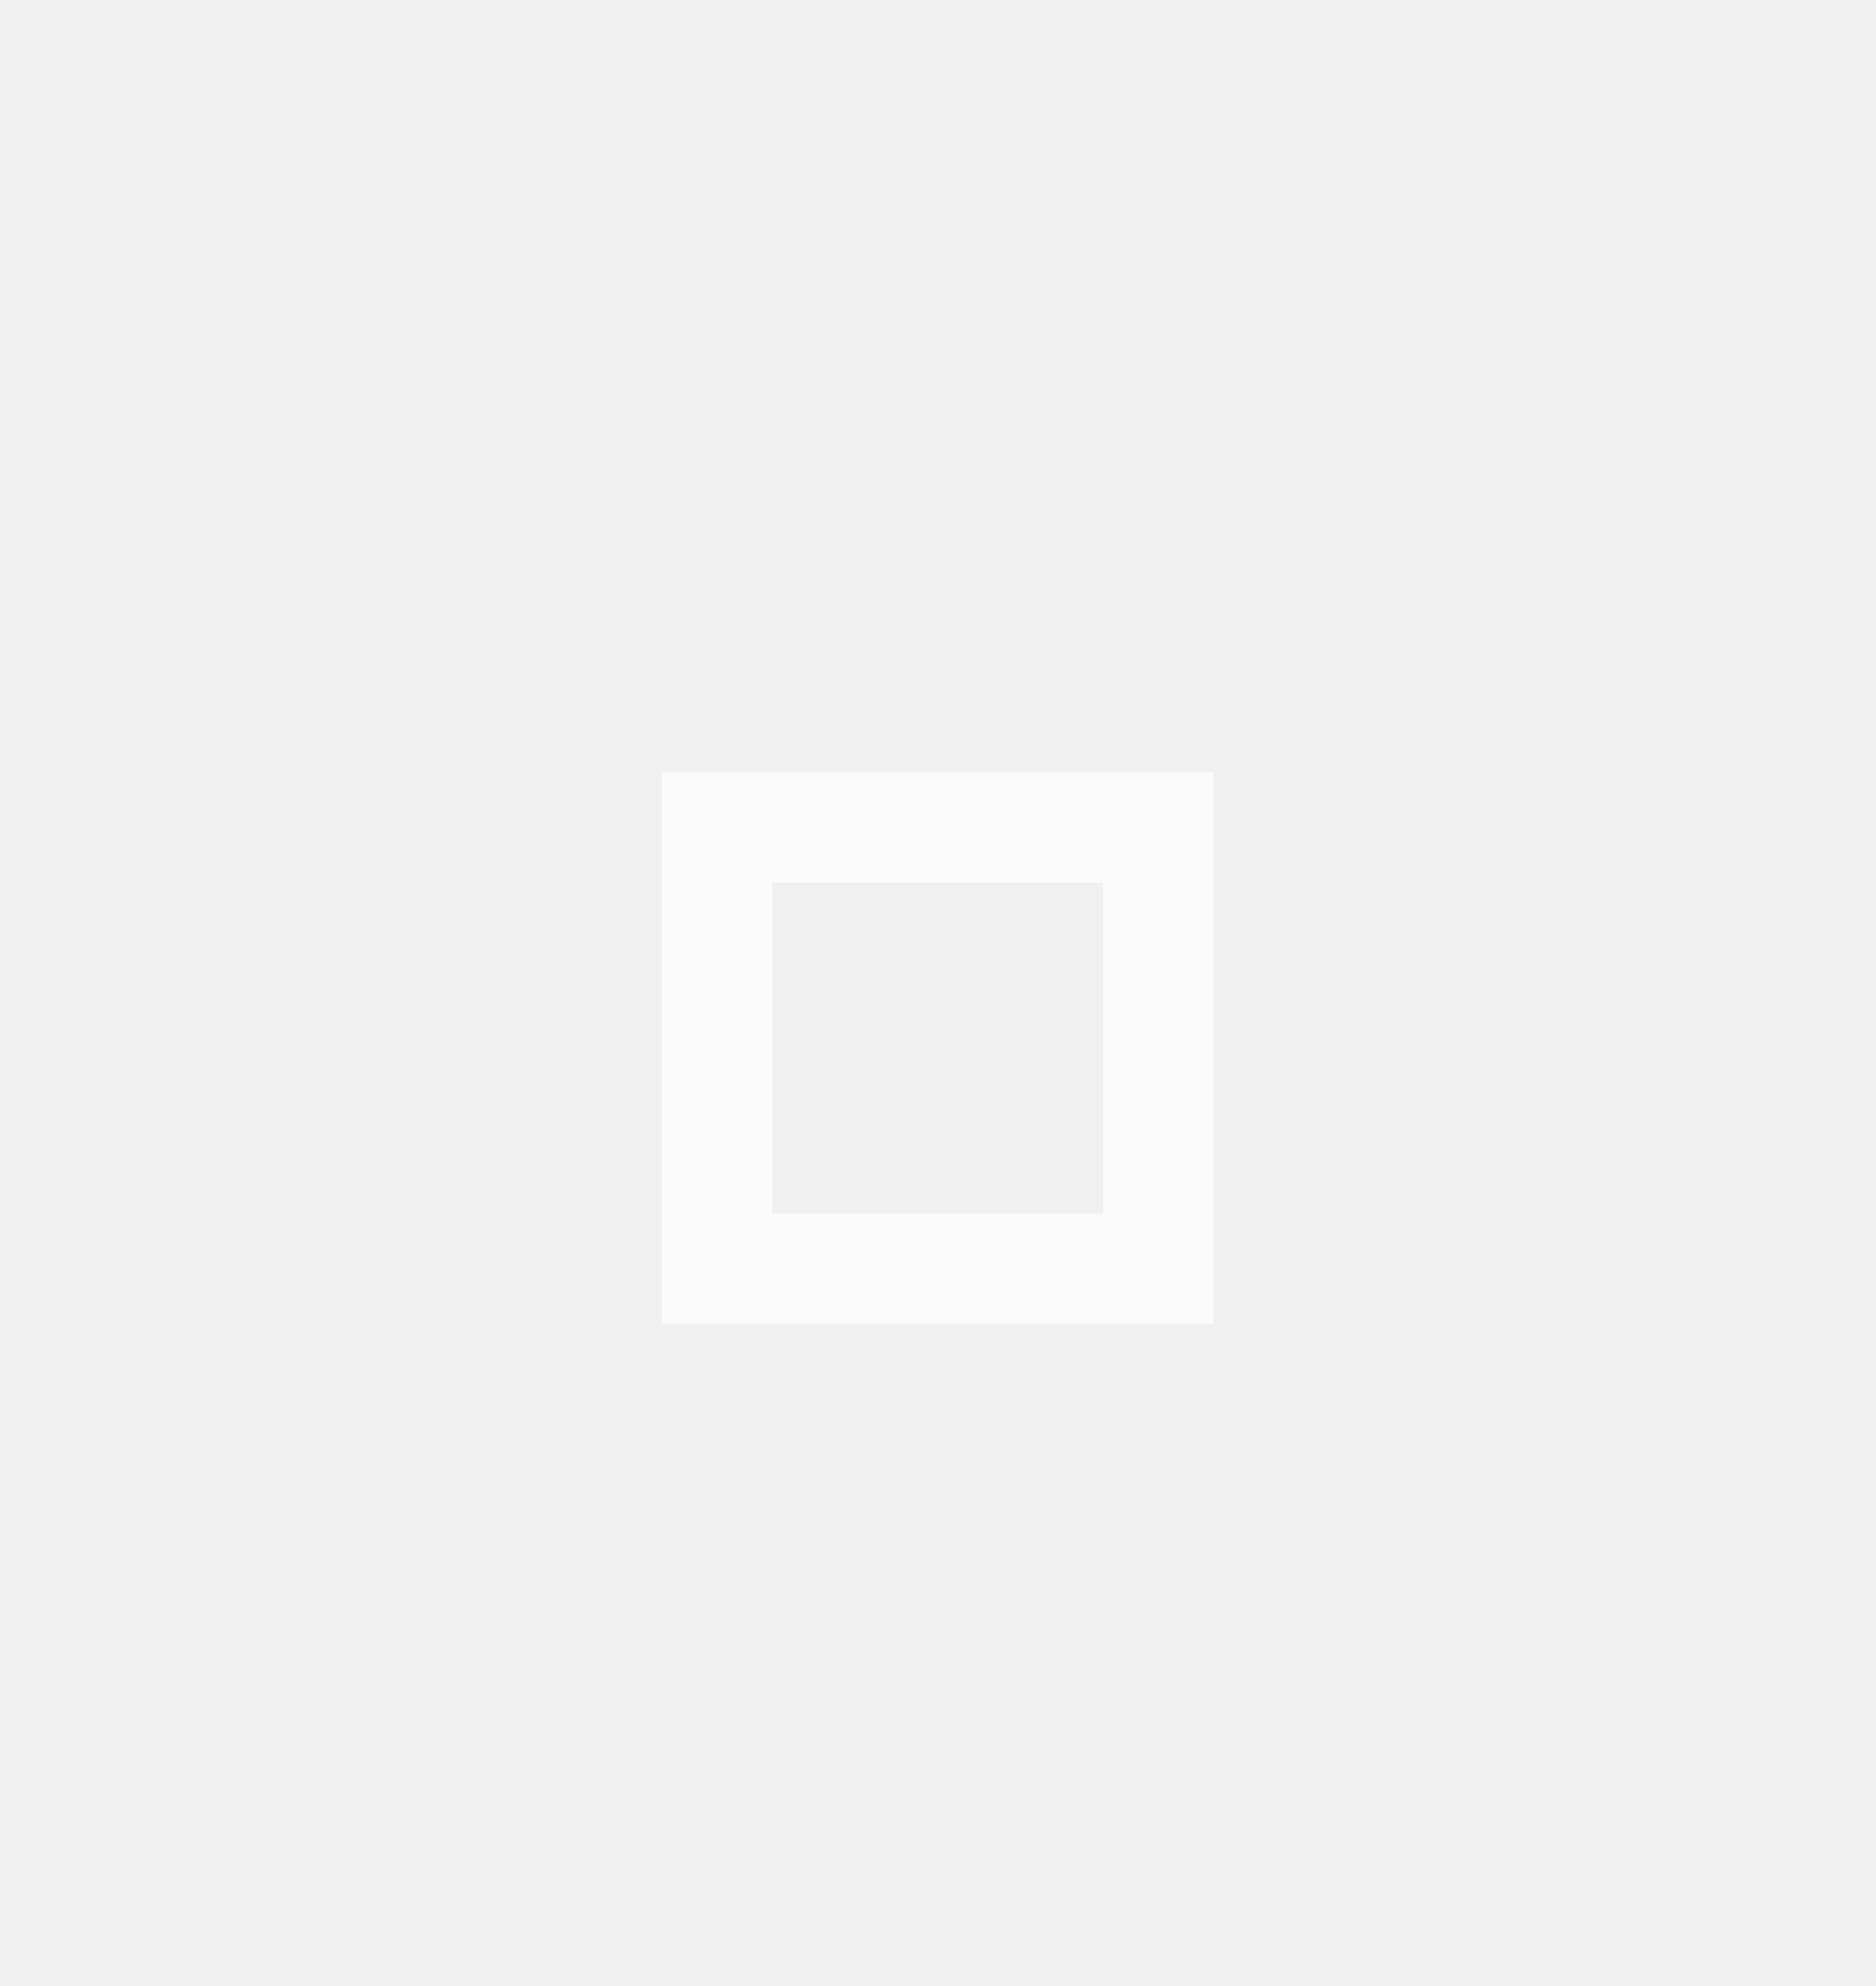
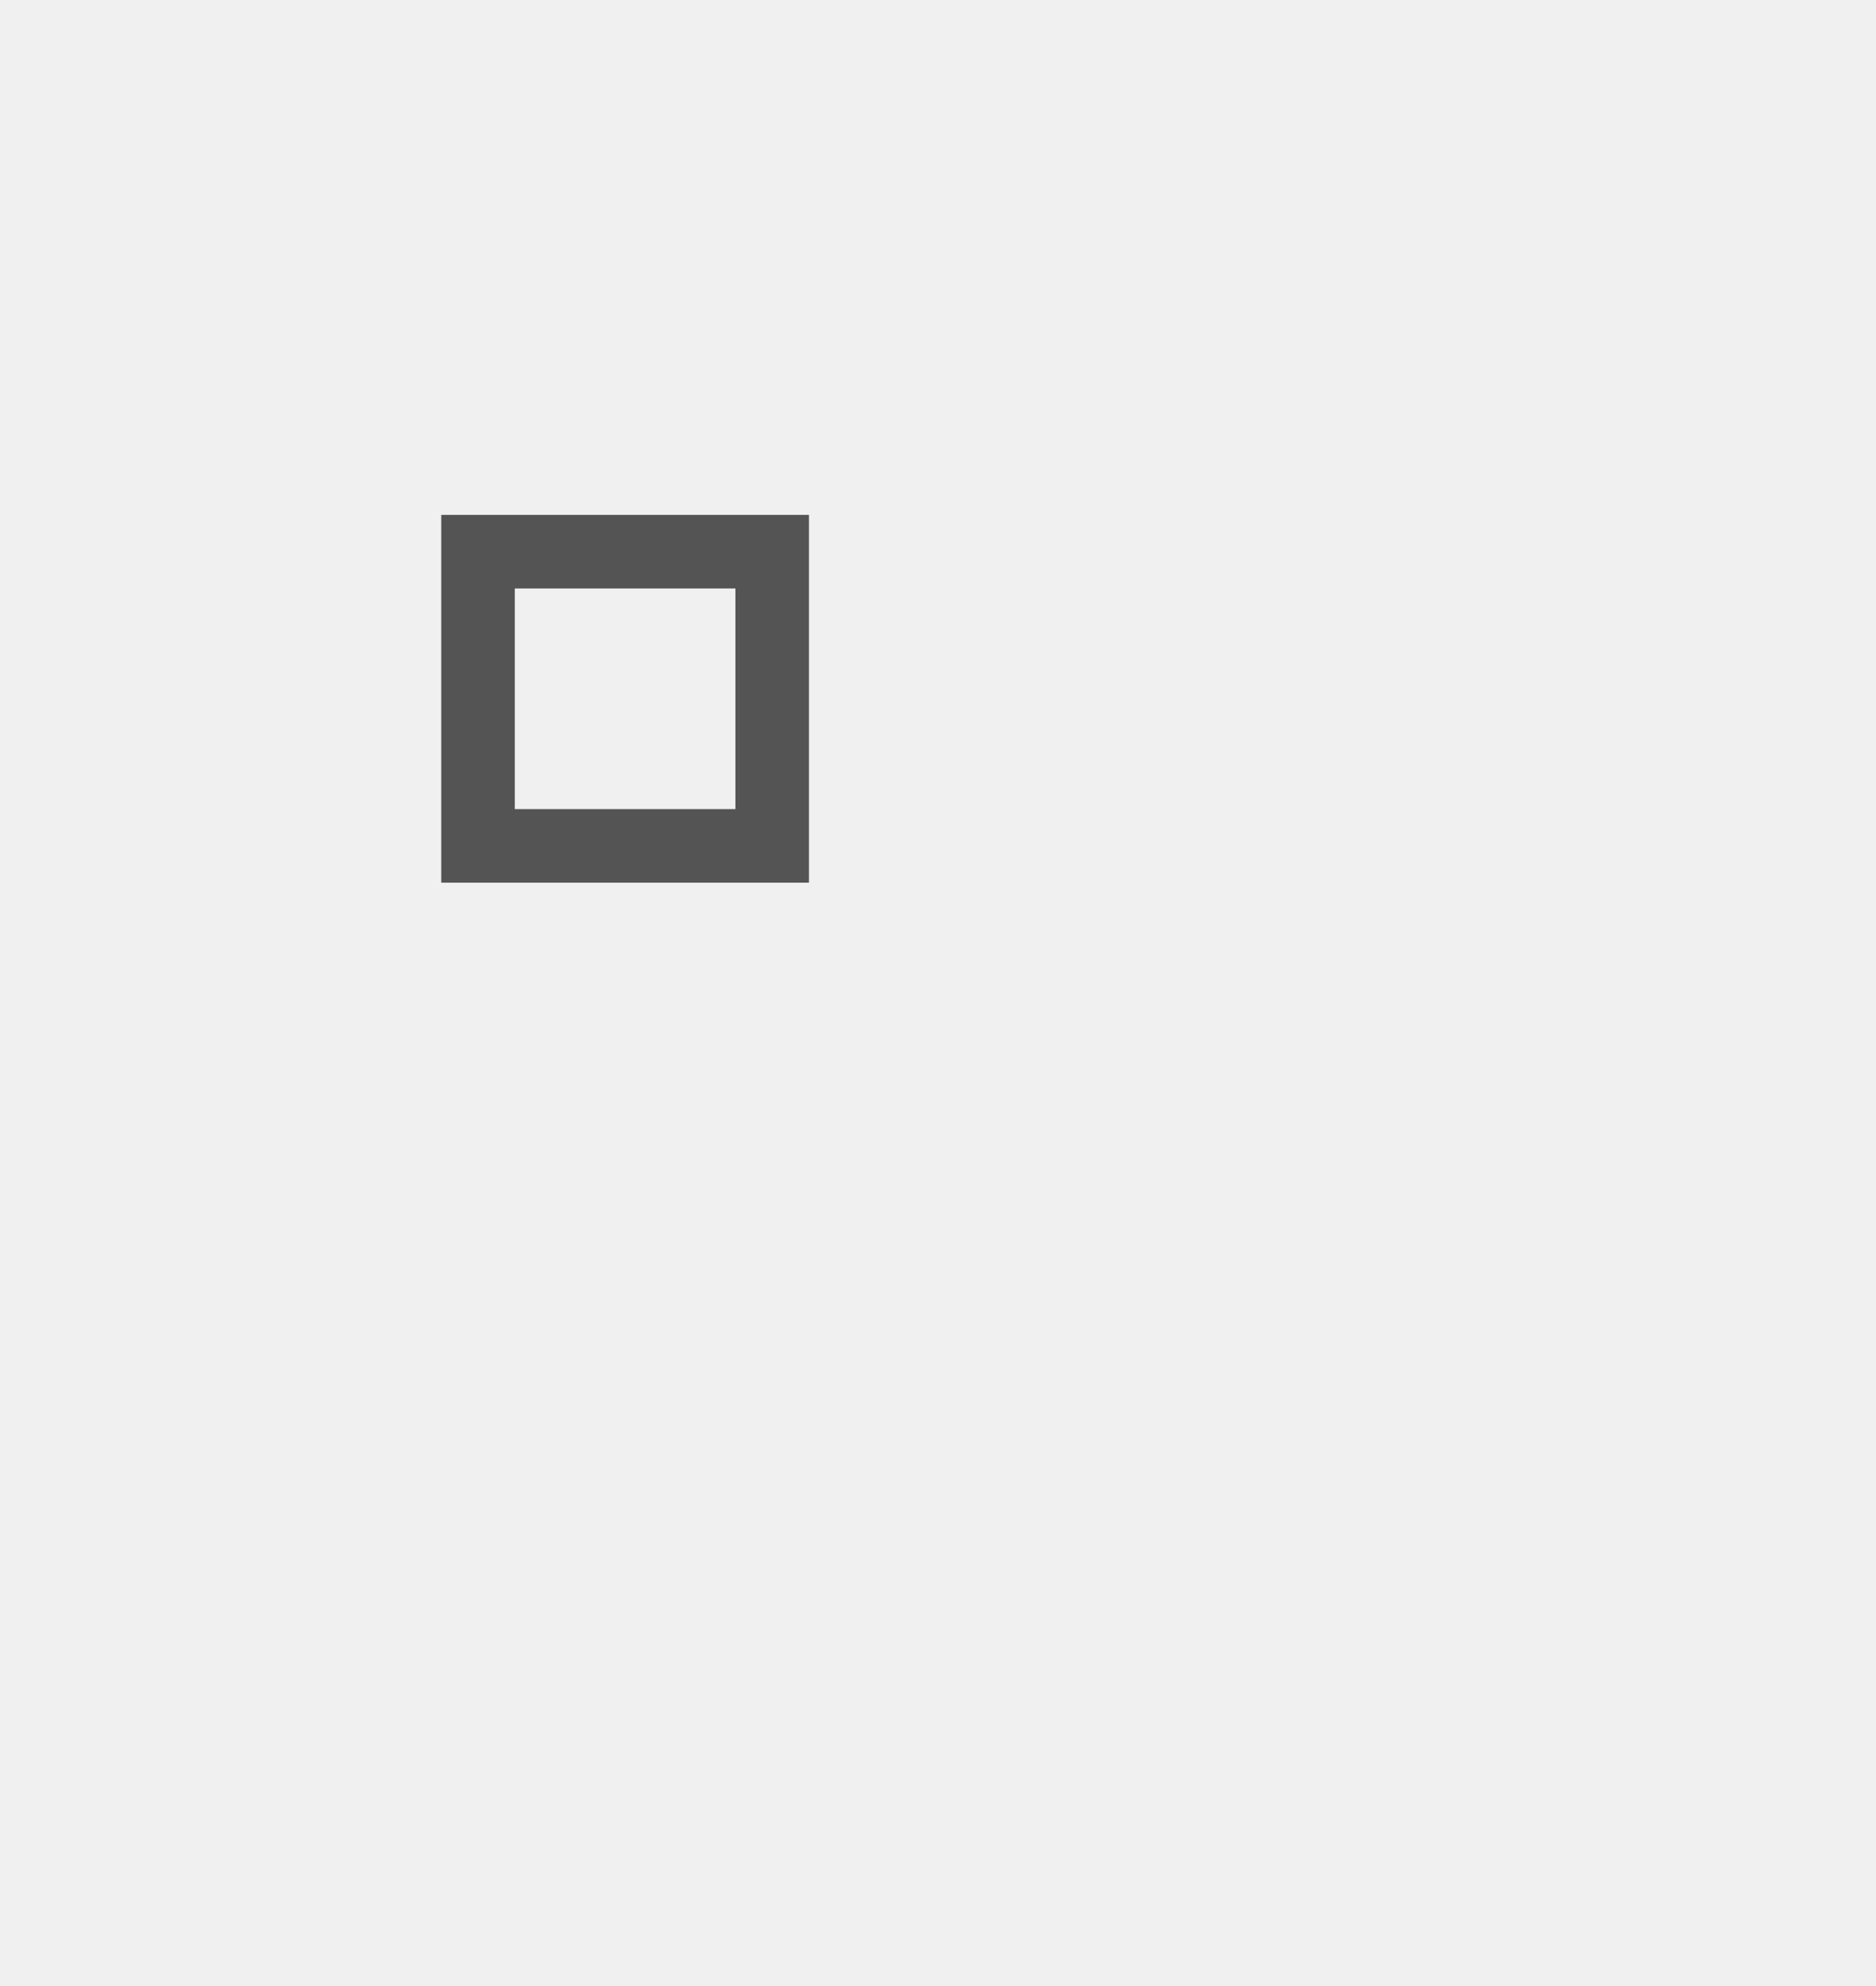
- <svg xmlns="http://www.w3.org/2000/svg" width="51" height="54" viewBox="0 0 34 36">
+ <svg xmlns="http://www.w3.org/2000/svg" width="51" height="54">
  <path d="M38 618.362h34v36H38z" style="fill:none" transform="translate(-38 -618.362)" />
-   <path d="M50 632.362v10h10v-10zm2 2h6v6h-6z" style="opacity:.75;fill:#fff;stroke-width:1.25" transform="translate(-38 -618.362)" />
+   <path d="M50 632.362v10h10v-10zm2 2h6v6h-6z" style="opacity:.65;fill:#000;stroke-width:1.25" transform="translate(-38 -618.362)" />
</svg>
